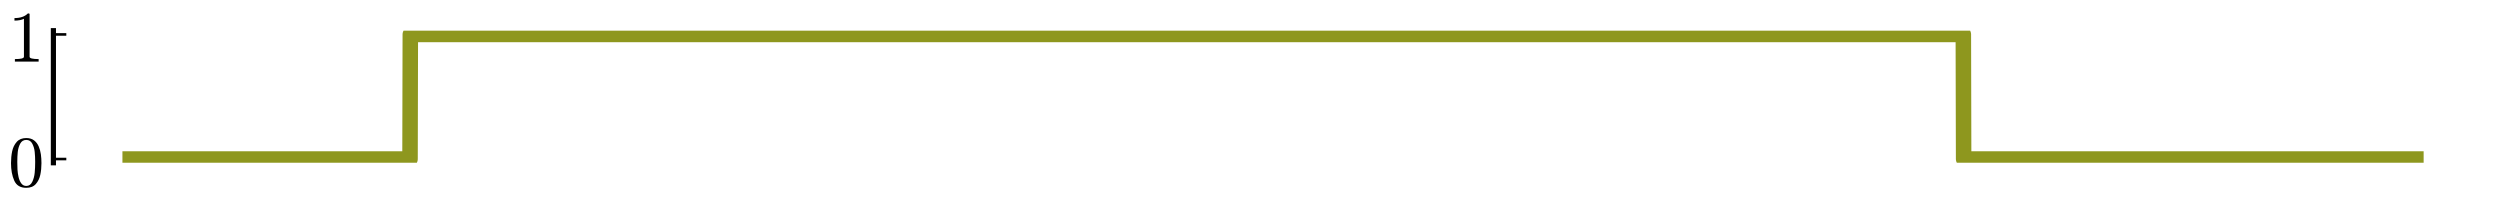
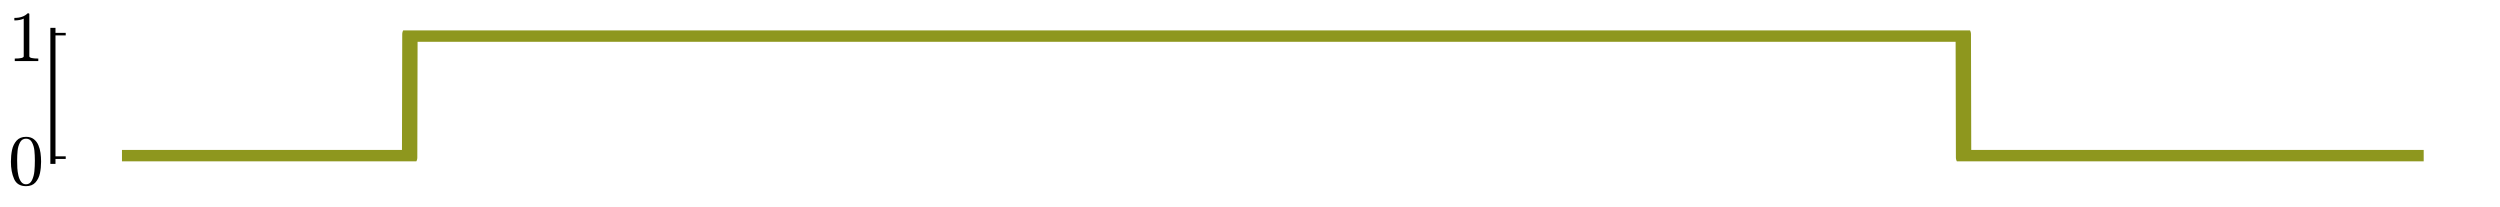
- <svg xmlns="http://www.w3.org/2000/svg" xmlns:xlink="http://www.w3.org/1999/xlink" width="967.68pt" height="80.64pt" viewBox="0 0 967.68 80.64" version="1.1">
+ <svg xmlns="http://www.w3.org/2000/svg" xmlns:xlink="http://www.w3.org/1999/xlink" width="976.32pt" height="80.64pt" viewBox="0 0 976.32 80.64" version="1.1">
  <defs>
    <style type="text/css">*{stroke-linejoin: round; stroke-linecap: butt}</style>
  </defs>
  <g id="figure_1">
    <g id="patch_1">
-       <path d="M 0 80.64  L 967.68 80.64  L 967.68 0  L 0 0  L 0 80.64  z " style="fill: none" />
+       <path d="M 0 80.64  L 976.32 80.64  L 976.32 0  L 0 0  L 0 80.64  z " style="fill: none" />
    </g>
    <g id="axes_1">
      <g id="patch_2">
-         <path d="M 20.667 63.003  L 964.845 63.003  L 964.845 11.877  L 20.667 11.877  L 20.667 63.003  z " style="fill: none" />
+         <path d="M 20.667 63.003  L 973.485 63.003  L 973.485 11.877  L 20.667 11.877  L 20.667 63.003  z " style="fill: none" />
      </g>
      <g id="line2d_1">
-         <path d="M 47.389 61.556  L 158.709 61.556  L 158.82 13.324  L 759.954 13.324  L 760.066 61.556  L 938.123 61.556  L 938.123 61.556  " clip-path="url(#p34d977d23e)" style="fill: none; stroke: #8e971e; stroke-width: 6" />
+         <path d="M 47.634 61.556  L 159.972 61.556  L 160.084 13.324  L 766.719 13.324  L 766.832 61.556  L 946.519 61.556  L 946.519 61.556  " clip-path="url(#pb597f1b6cd)" style="fill: none; stroke: #8e971e; stroke-width: 6" />
      </g>
      <g id="matplotlib.axis_1">
        <g id="xtick_1" />
        <g id="xtick_2" />
        <g id="xtick_3" />
        <g id="xtick_4" />
        <g id="xtick_5" />
      </g>
      <g id="matplotlib.axis_2">
        <g id="ytick_1">
          <g id="line2d_2">
            <defs>
-               <path id="m8ff0711a64" d="M 0 0  L 5 0  " style="stroke: #000000" />
+               <path id="m11f5b4a882" d="M 0 0  L 5 0  " style="stroke: #000000" />
            </defs>
            <g>
-               <use xlink:href="#m8ff0711a64" x="20.667" y="61.556" style="stroke: #000000" />
+               <use xlink:href="#m11f5b4a882" x="20.667" y="61.556" style="stroke: #000000" />
            </g>
          </g>
          <g id="text_1">
            <g transform="translate(3.167146 72.19357) scale(0.28 -0.28)">
              <defs>
                <path id="Cmr10-30" d="M 1600 -141  Q 816 -141 533 504  Q 250 1150 250 2041  Q 250 2597 351 3087  Q 453 3578 754 3920  Q 1056 4263 1600 4263  Q 2022 4263 2290 4056  Q 2559 3850 2700 3523  Q 2841 3197 2892 2823  Q 2944 2450 2944 2041  Q 2944 1491 2842 1011  Q 2741 531 2444 195  Q 2147 -141 1600 -141  z M 1600 25  Q 1956 25 2131 390  Q 2306 756 2347 1200  Q 2388 1644 2388 2144  Q 2388 2625 2347 3031  Q 2306 3438 2132 3767  Q 1959 4097 1600 4097  Q 1238 4097 1063 3765  Q 888 3434 847 3029  Q 806 2625 806 2144  Q 806 1788 823 1472  Q 841 1156 916 820  Q 991 484 1158 254  Q 1325 25 1600 25  z " transform="scale(0.015625)" />
              </defs>
              <use xlink:href="#Cmr10-30" transform="translate(0 0.390625)" />
            </g>
          </g>
        </g>
        <g id="ytick_2">
          <g id="line2d_3">
            <g>
-               <use xlink:href="#m8ff0711a64" x="20.667" y="13.324" style="stroke: #000000" />
+               <use xlink:href="#m11f5b4a882" x="20.667" y="13.324" style="stroke: #000000" />
            </g>
          </g>
          <g id="text_2">
            <g transform="translate(3.167146 23.96206) scale(0.28 -0.28)">
              <defs>
                <path id="Cmr10-31" d="M 594 0  L 594 225  Q 1394 225 1394 428  L 1394 3788  Q 1063 3628 556 3628  L 556 3853  Q 1341 3853 1741 4263  L 1831 4263  Q 1853 4263 1873 4245  Q 1894 4228 1894 4206  L 1894 428  Q 1894 225 2694 225  L 2694 0  L 594 0  z " transform="scale(0.015625)" />
              </defs>
              <use xlink:href="#Cmr10-31" transform="translate(0 0.390625)" />
            </g>
          </g>
        </g>
      </g>
      <g id="patch_3">
        <path d="M 20.667 63.003  L 20.667 11.877  " style="fill: none; stroke: #000000; stroke-width: 2; stroke-linejoin: miter; stroke-linecap: square" />
      </g>
    </g>
  </g>
  <defs>
-     <clipPath id="p34d977d23e">
-       <rect x="20.667" y="11.877" width="944.178" height="51.125" />
+     <clipPath id="pb597f1b6cd">
+       <rect x="20.667" y="11.877" width="952.818" height="51.125" />
    </clipPath>
  </defs>
</svg>
